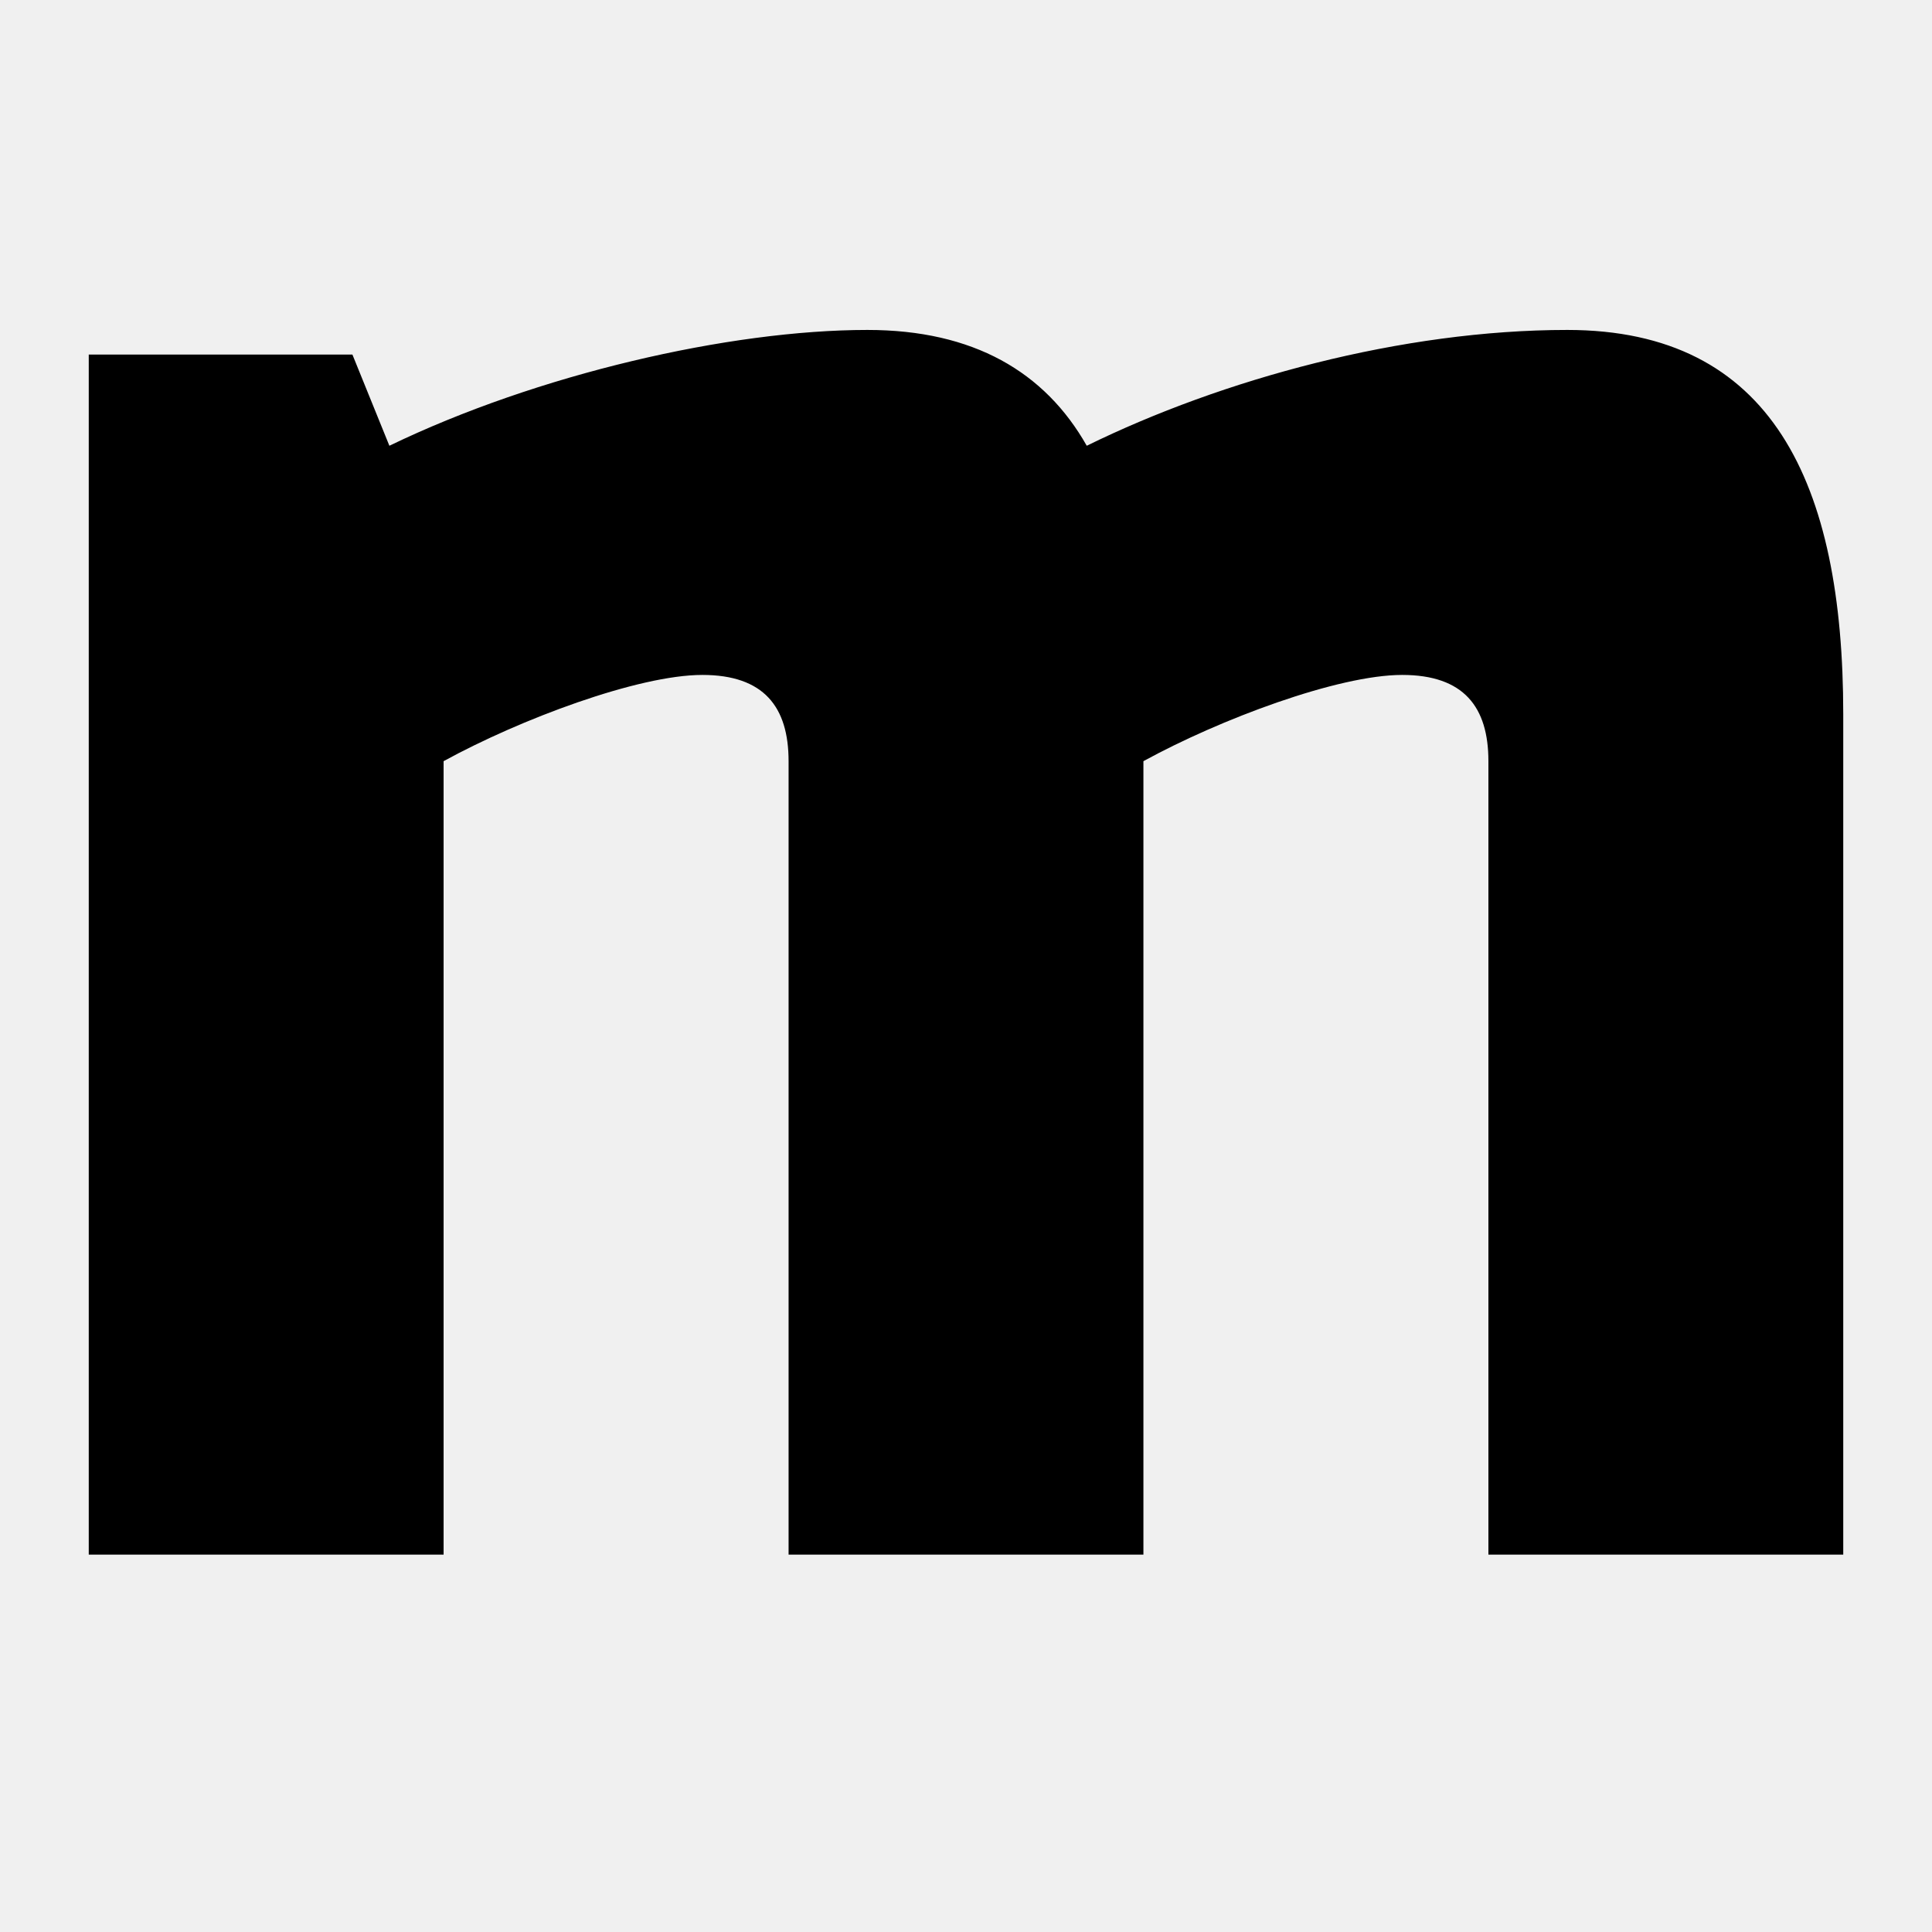
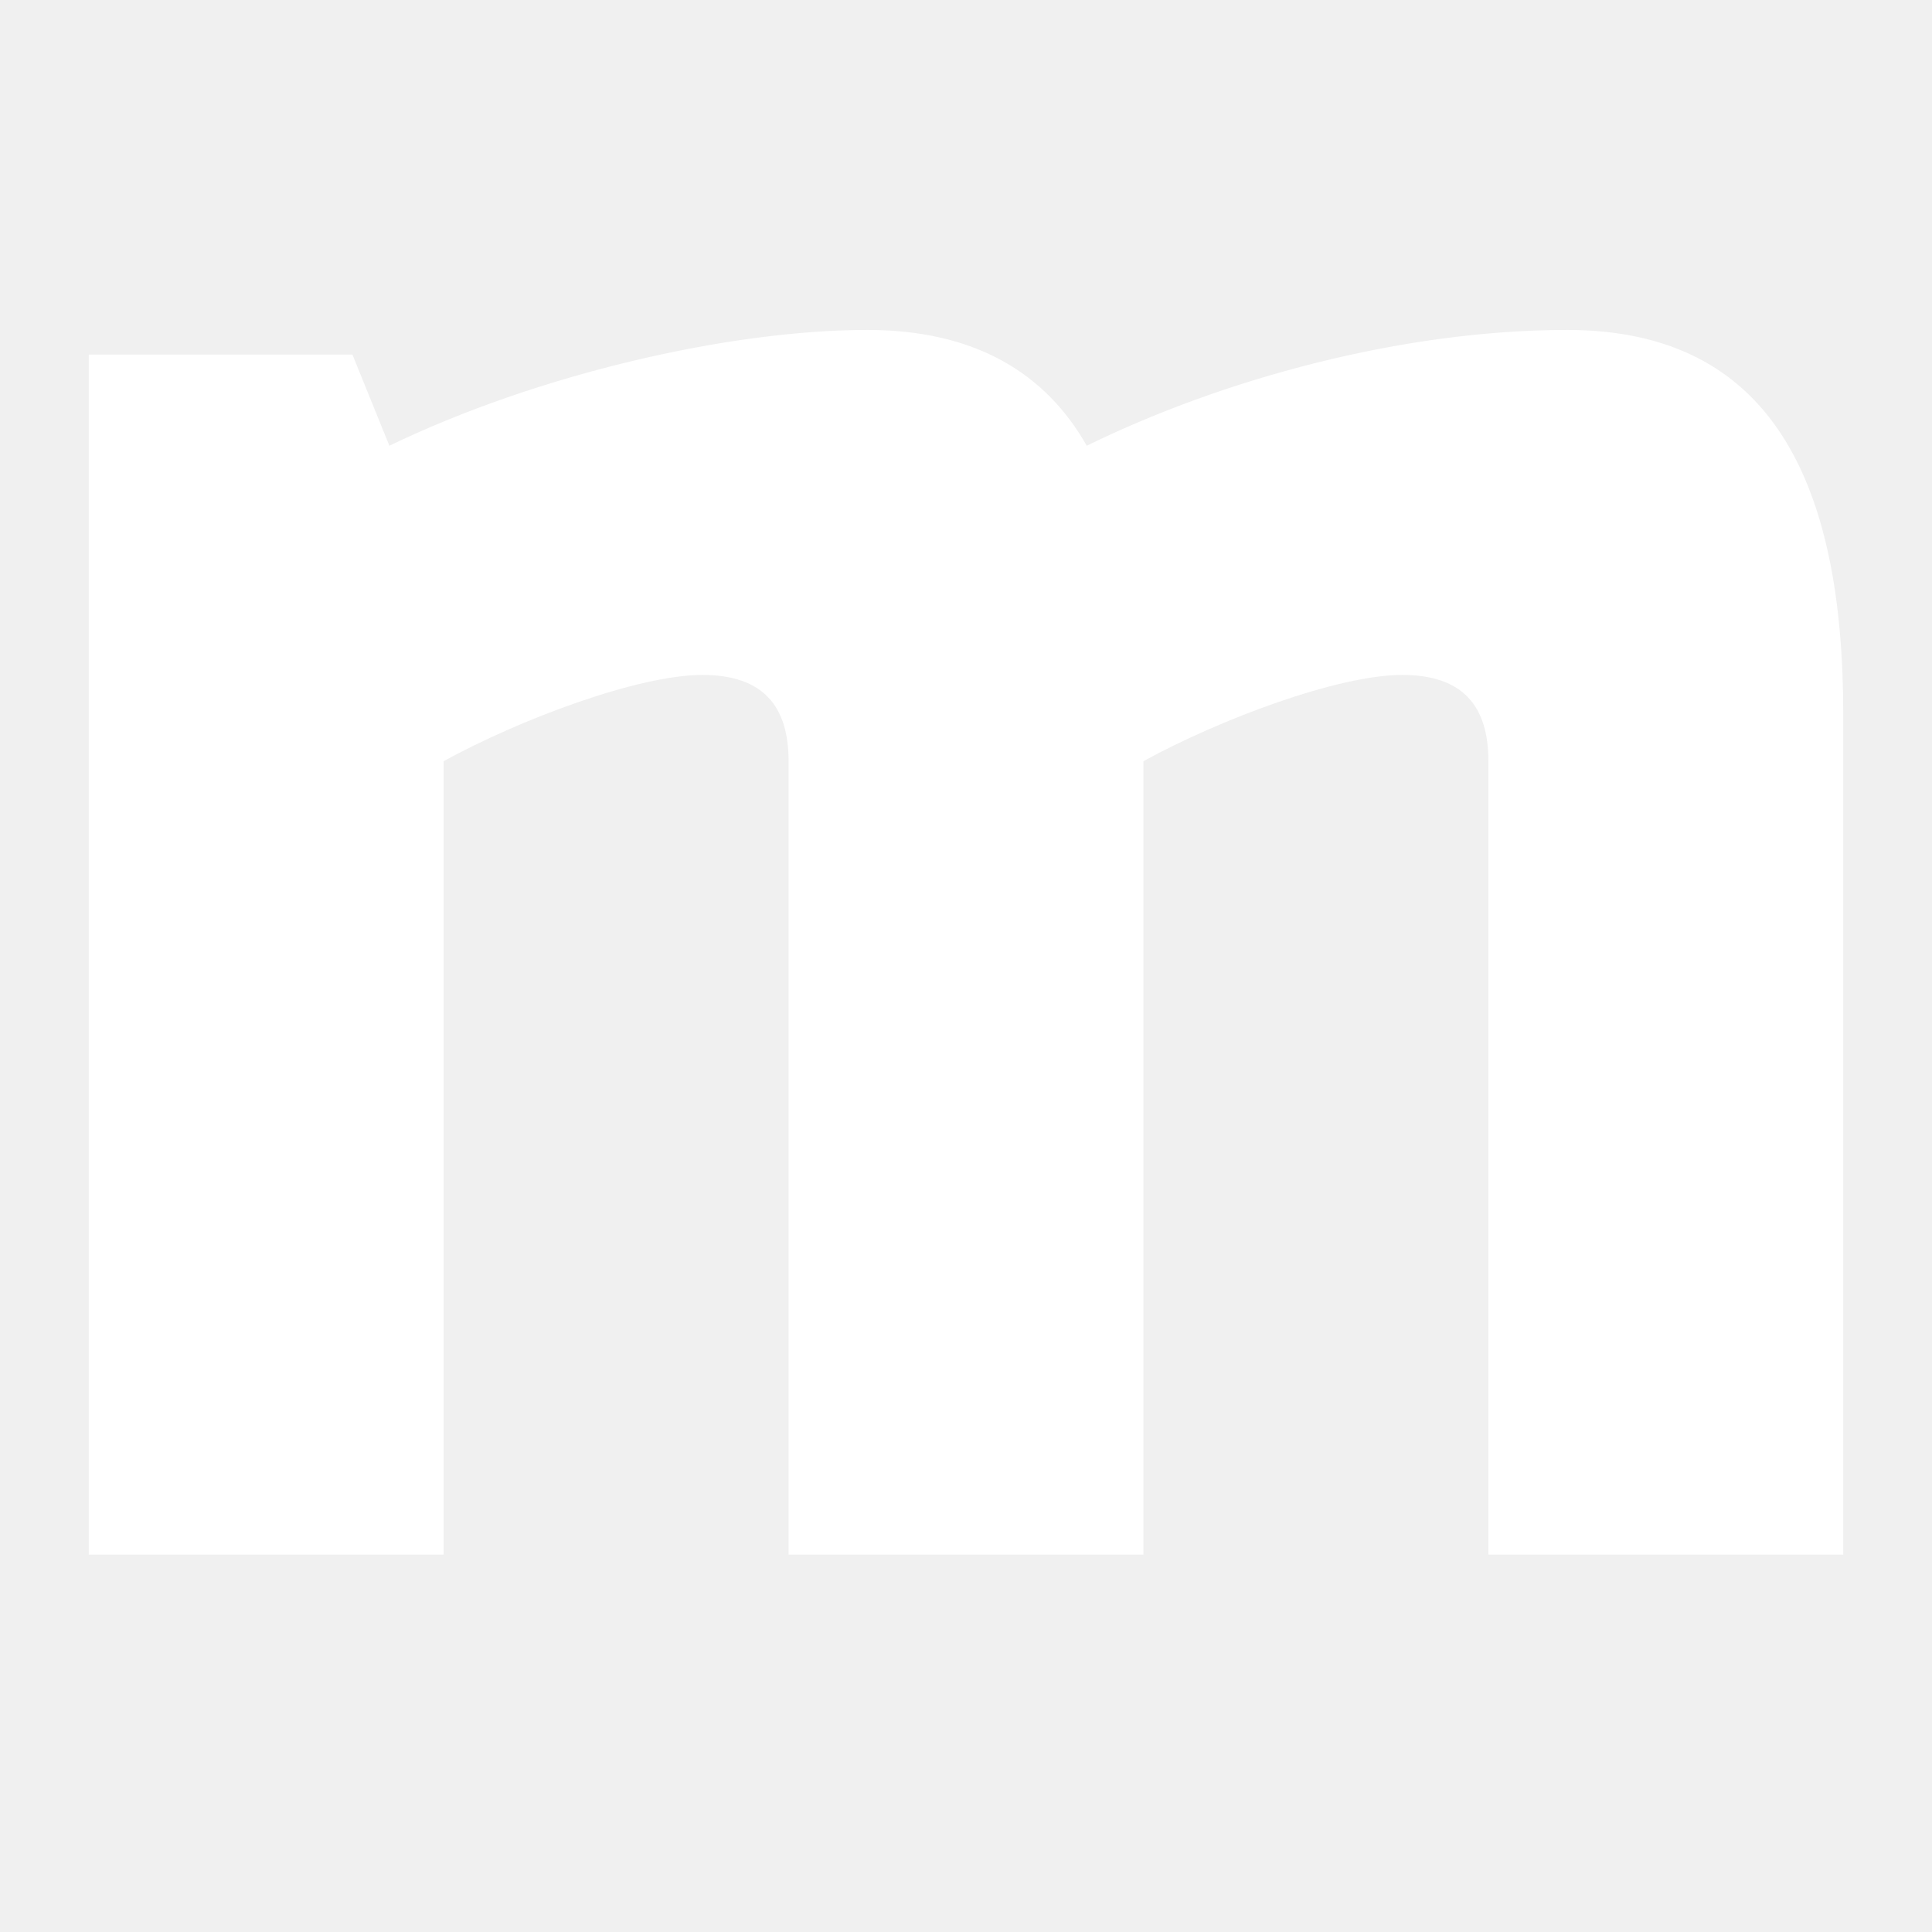
- <svg xmlns="http://www.w3.org/2000/svg" version="1.2" baseProfile="tiny" id="Layer_1" x="0px" y="0px" width="1024px" height="1024px" viewBox="0 0 1024 1024" xml:space="preserve">
-   <path fill="#FFFFFF" stroke="#000000" stroke-miterlimit="10" d="M101.359,538.884" />
-   <line stroke="#000000" stroke-width="0.25" stroke-miterlimit="10" x1="94.764" y1="545.267" x2="210.638" y2="450.113" />
-   <path d="M921.239,540.771" />
+ <svg xmlns="http://www.w3.org/2000/svg" version="1.1" x="0px" y="0px" width="1024px" height="1024px" viewBox="0 0 1024 1024" xml:space="preserve">
  <g>
-     <path d="M417.964,823.989V403.437c0-28.733-13.061-45.711-45.712-45.711c-33.958,0-96.648,23.508-137.137,45.711v420.552H47.042   V187.937h139.749l19.591,48.323c78.364-37.875,180.236-61.384,253.375-61.384c56.161,0,94.037,22.203,116.241,61.384   c71.832-35.262,167.176-61.384,254.682-61.384c108.403,0,146.278,80.975,146.278,203.746v445.367H788.886V403.437   c0-28.733-13.061-45.711-45.712-45.711c-33.958,0-96.649,23.508-137.139,45.711v420.552H417.964z" />
+     <path fill="white" d="M417.964,823.989V403.437c0-28.733-13.061-45.711-45.712-45.711c-33.958,0-96.648,23.508-137.137,45.711v420.552H47.042   V187.937h139.749l19.591,48.323c78.364-37.875,180.236-61.384,253.375-61.384c56.161,0,94.037,22.203,116.241,61.384   c71.832-35.262,167.176-61.384,254.682-61.384c108.403,0,146.278,80.975,146.278,203.746v445.367H788.886V403.437   c0-28.733-13.061-45.711-45.712-45.711c-33.958,0-96.649,23.508-137.139,45.711v420.552H417.964z" />
  </g>
</svg>
